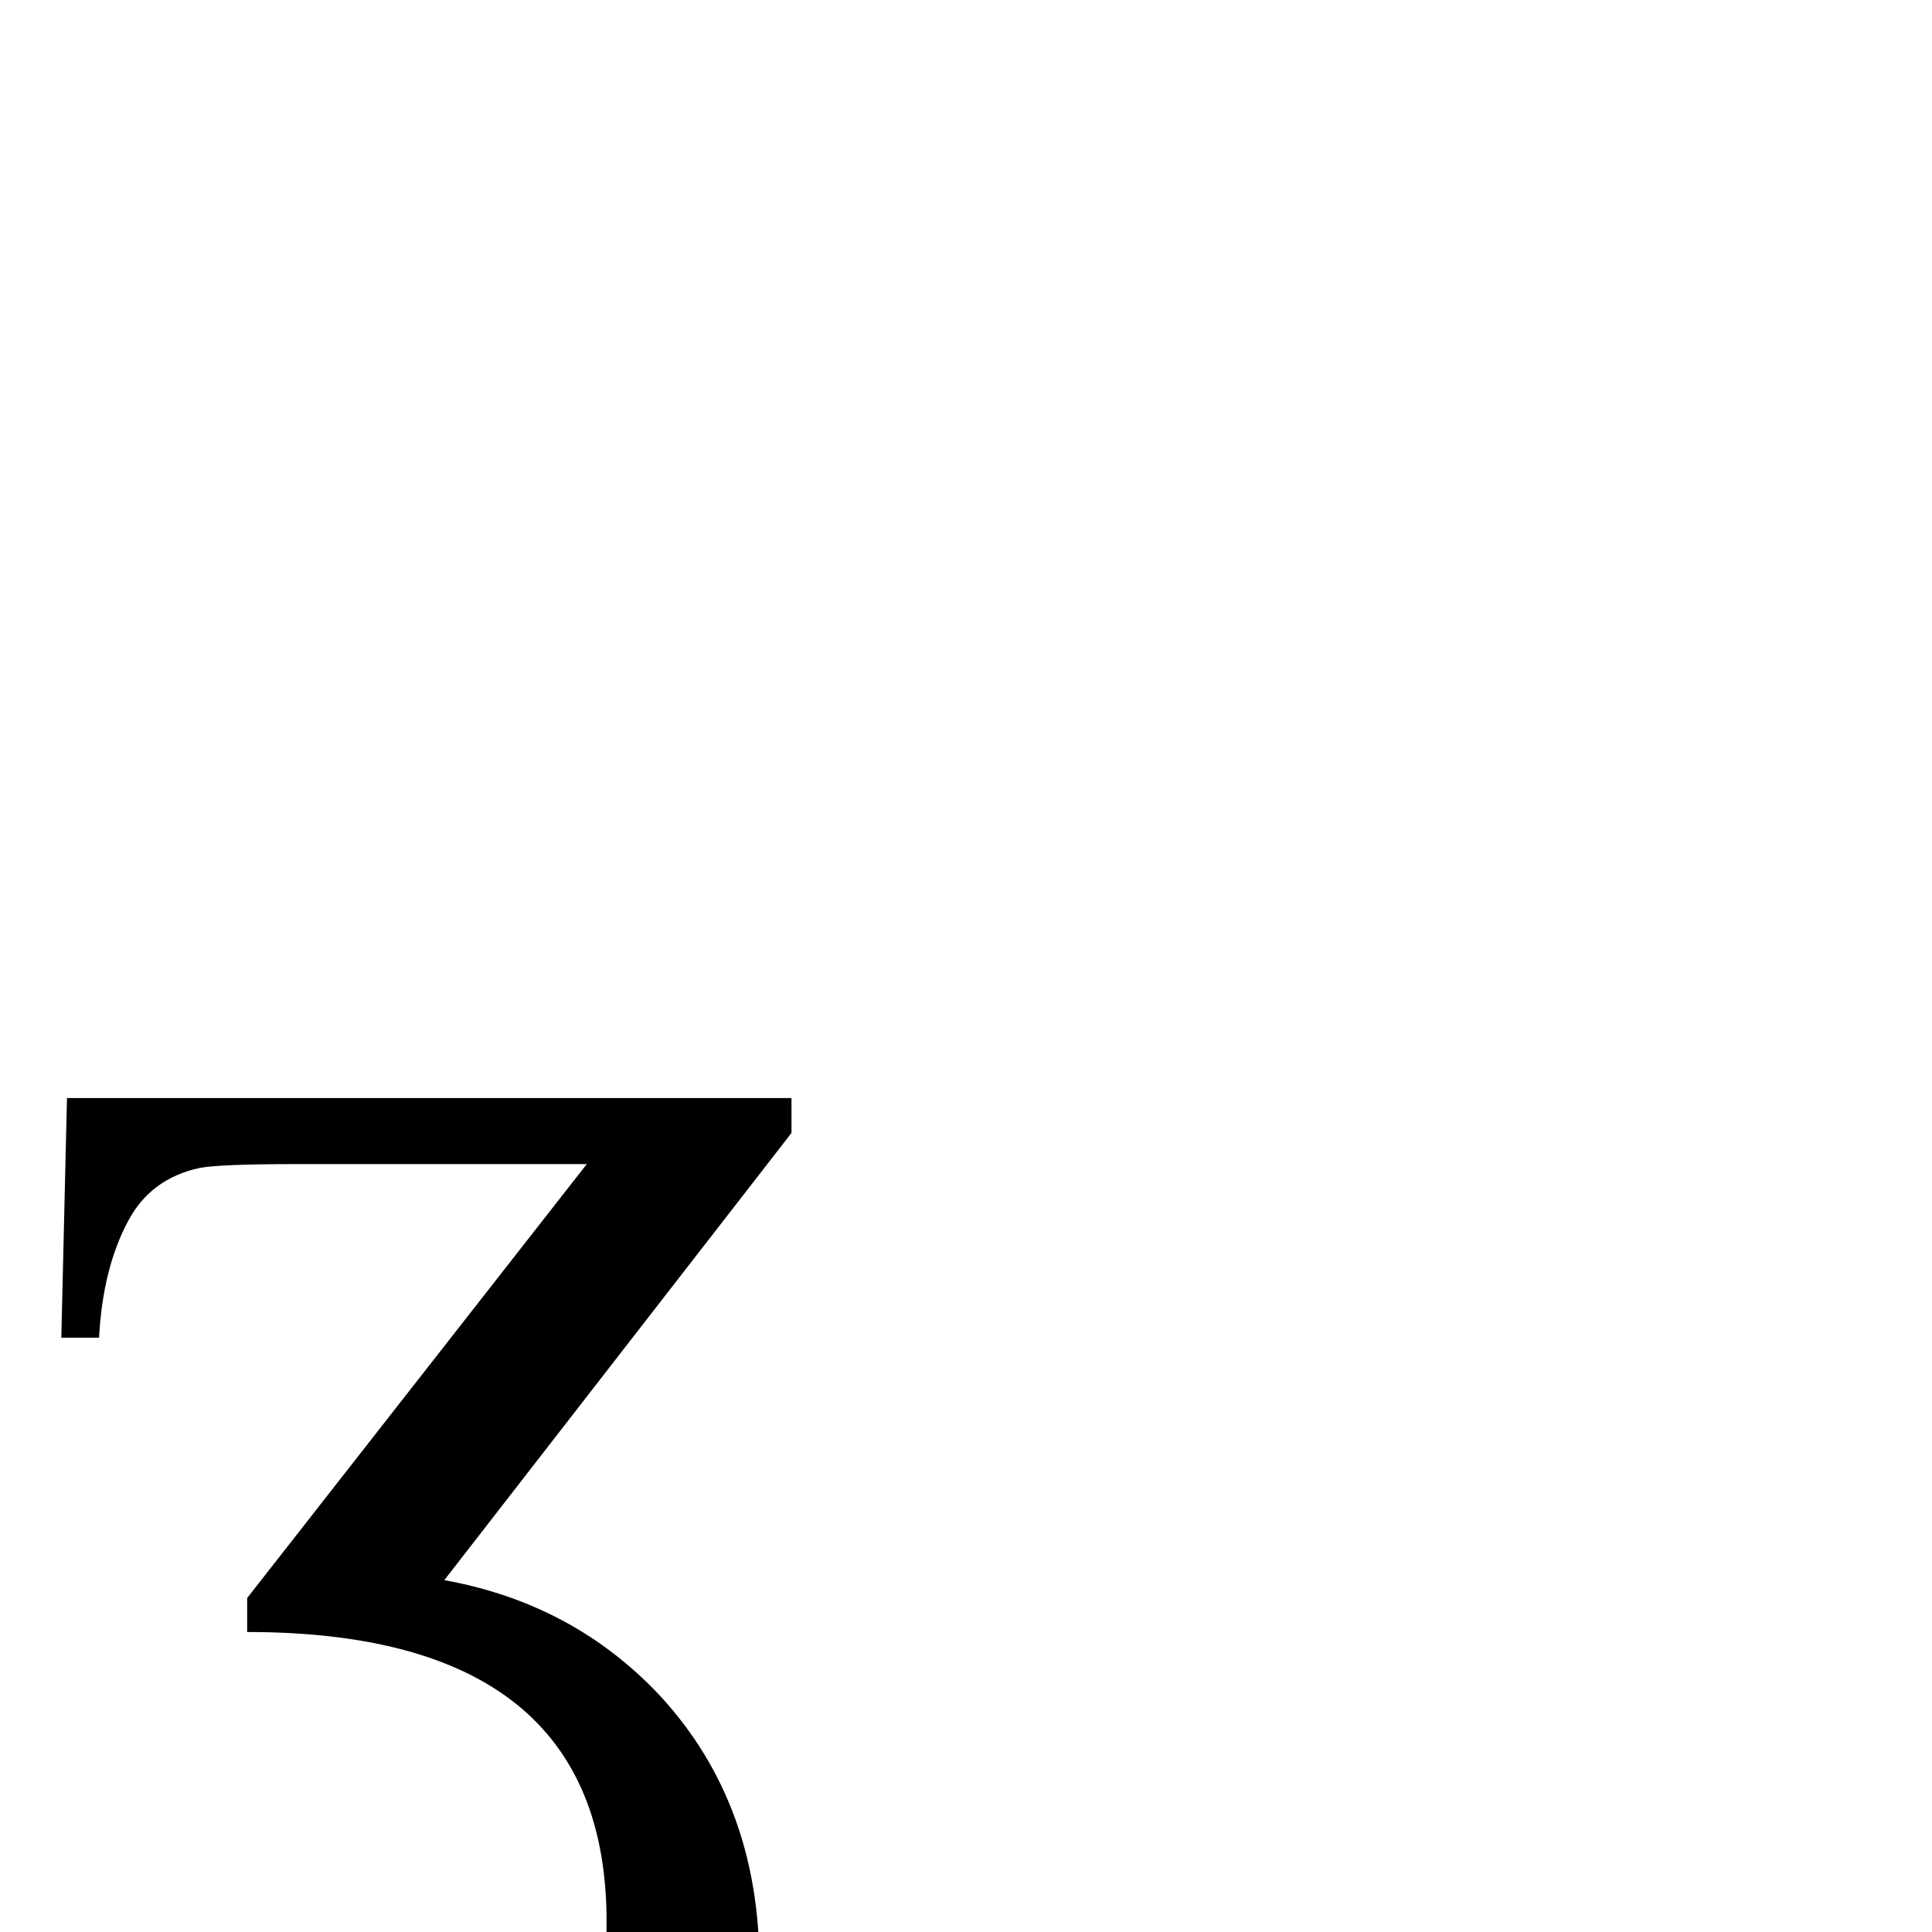
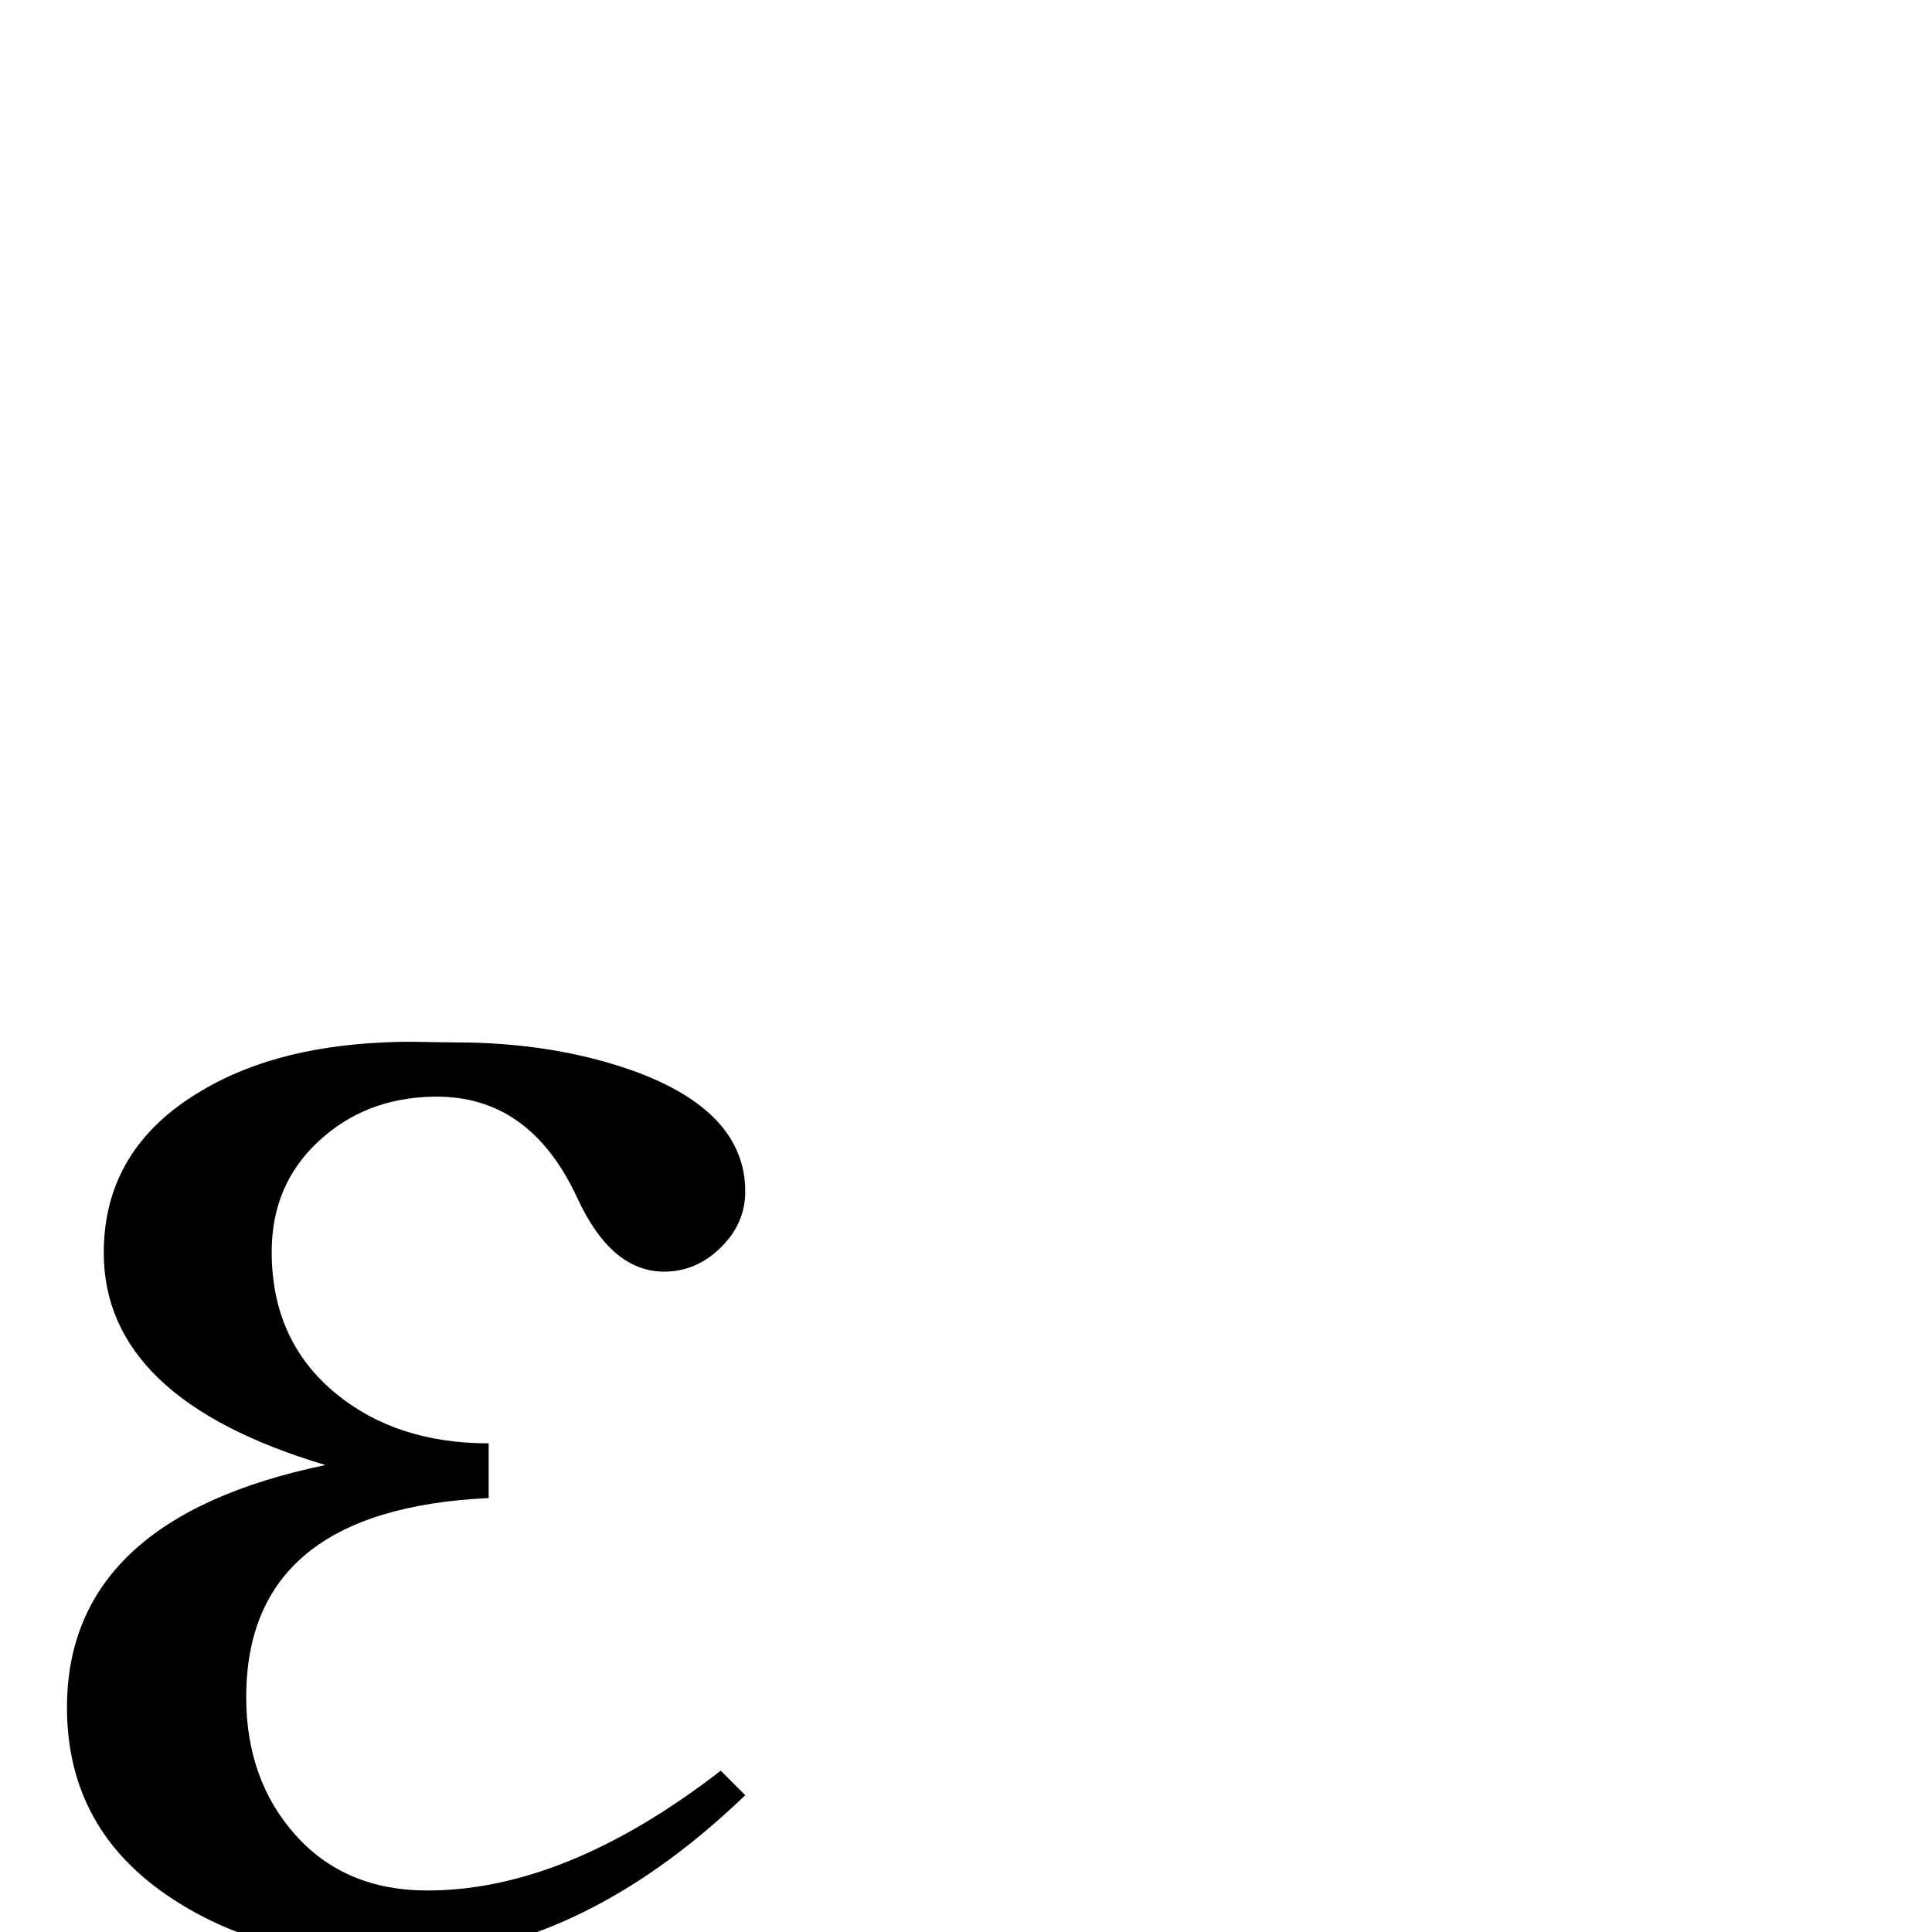
- <svg xmlns="http://www.w3.org/2000/svg" version="1.1" viewBox="0 -442 2048 2048">
-   <g transform="matrix(1 0 0 -1 0 1638)">
-     <path fill="currentColor" d="M839 879l-368 -474q138 -25 230 -124q104 -114 104 -284q0 -185 -96 -306q-106 -133 -292 -133q-151 0 -258 116q-94 102 -126 260l29 14q101 -234 283 -234q149 0 228 98q70 87 70 231q0 307 -381 307v36l360 460h-310q-78 0 -100 -4q-52 -11 -76 -56q-27 -50 -31 -124 h-40l6 254h768v-37z" />
-   </g>
+ <svg xmlns="http://www.w3.org/2000/svg" version="1.1" viewBox="0 -410 2048 2048" id="svg2" width="100%" height="100%">
+   <defs id="defs10" />
+   <path style="fill:currentColor" d="m 612,1270 c 24,52 54.667,78 92,78 22.667,0 42.667,-8.5 60,-25.5 17.333,-17 26,-36.833 26,-59.5 0,-56.667 -39.667,-99.333 -119,-128 -56.667,-20 -119.333,-30 -188,-30 -21.306,0 -41.979,-1.068 -63.016,-0.5 -79.835,2.155 -148.651,17.501 -205.984,51.5 -69.333,40.667 -104,98.001 -104,172 -1e-4,103.334 78.333,178.334 235,225 -182.667,38.001 -274,123.667 -274,257 -7e-5,86.667 37.333,154.333 112,203 64,42 141.333,63 232,63 130,0 254.999,-57.667 375,-173 l -26,-26 c -109.334,84.667 -213,127 -311,127 -58,0 -104.5,-19.5 -139.5,-58.5 -35,-39 -52.5,-87.833 -52.5,-146.5 -3e-4,-132.666 85.666,-203 257,-211 l 0,-58 c -64.667,5e-4 -118.334,-17.333 -161,-52 -46,-37.333 -69,-87.666 -69,-151 -3e-4,-47.333 16.5,-86.332 49.5,-117 33,-30.666 73.151,-46.653 122.18,-47.484 C 528.659,1161.346 578.667,1198 612,1270 z" transform="translate(0,-410)" id="path6" />
</svg>
